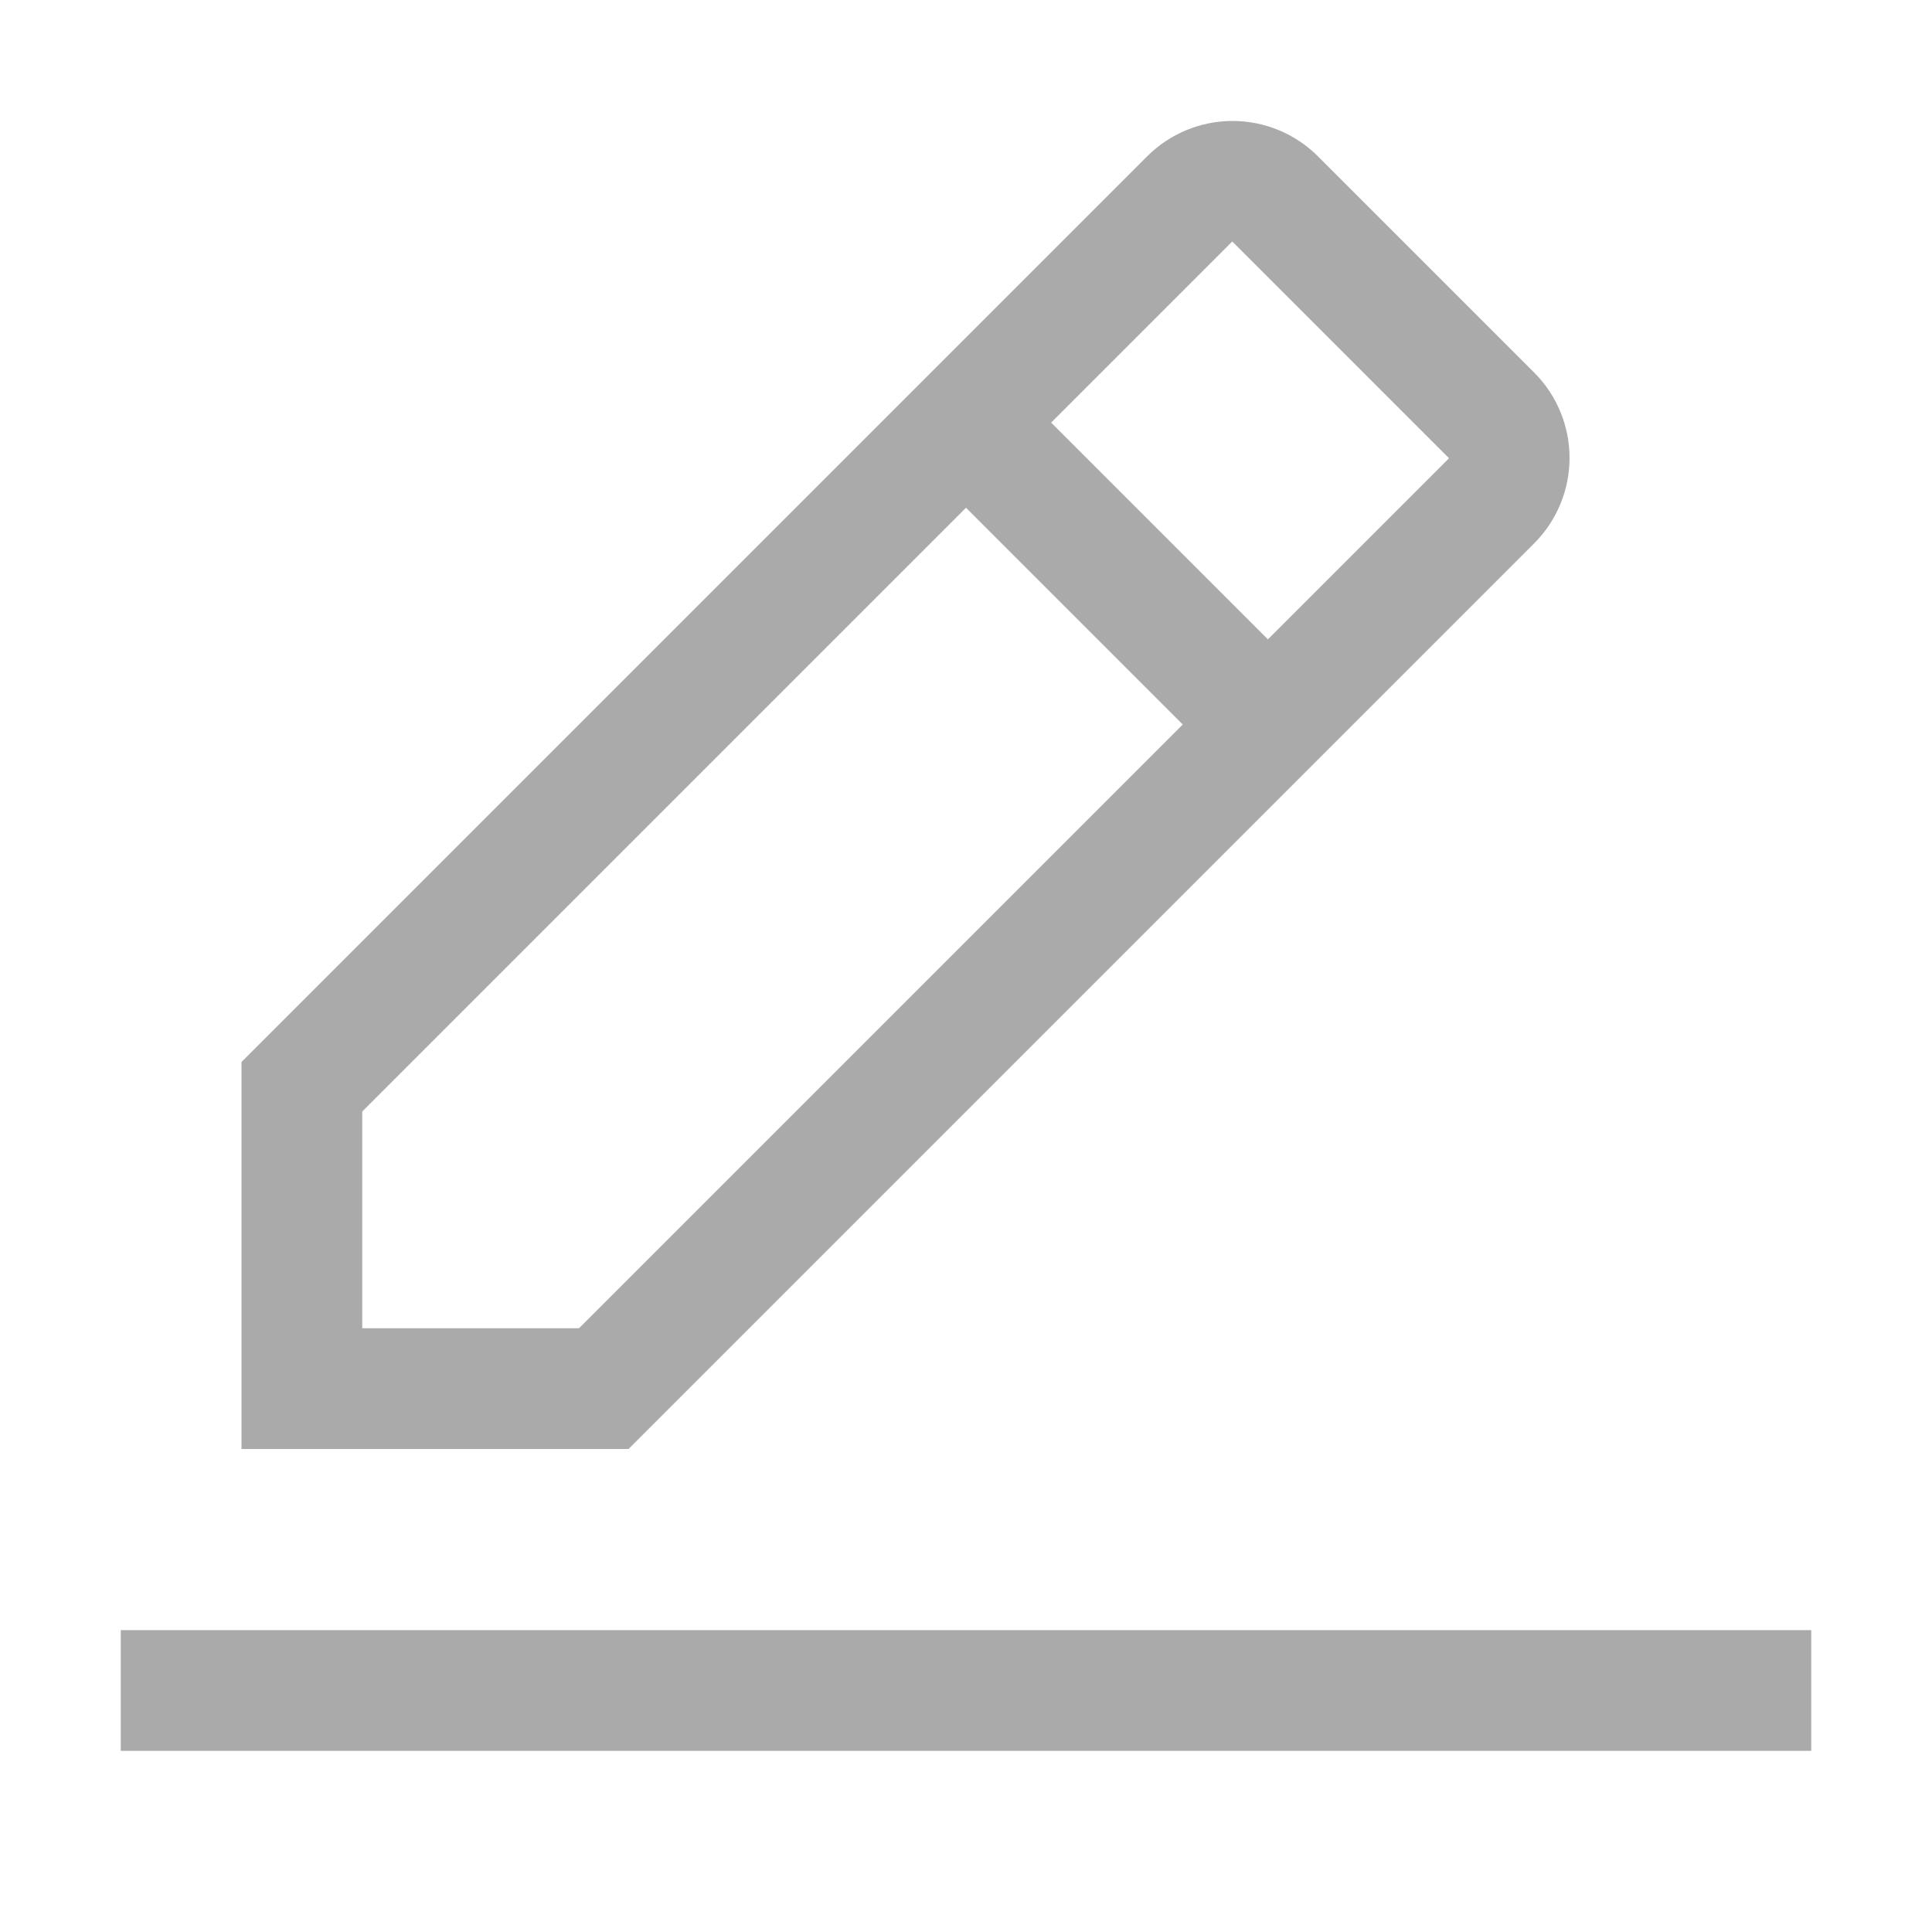
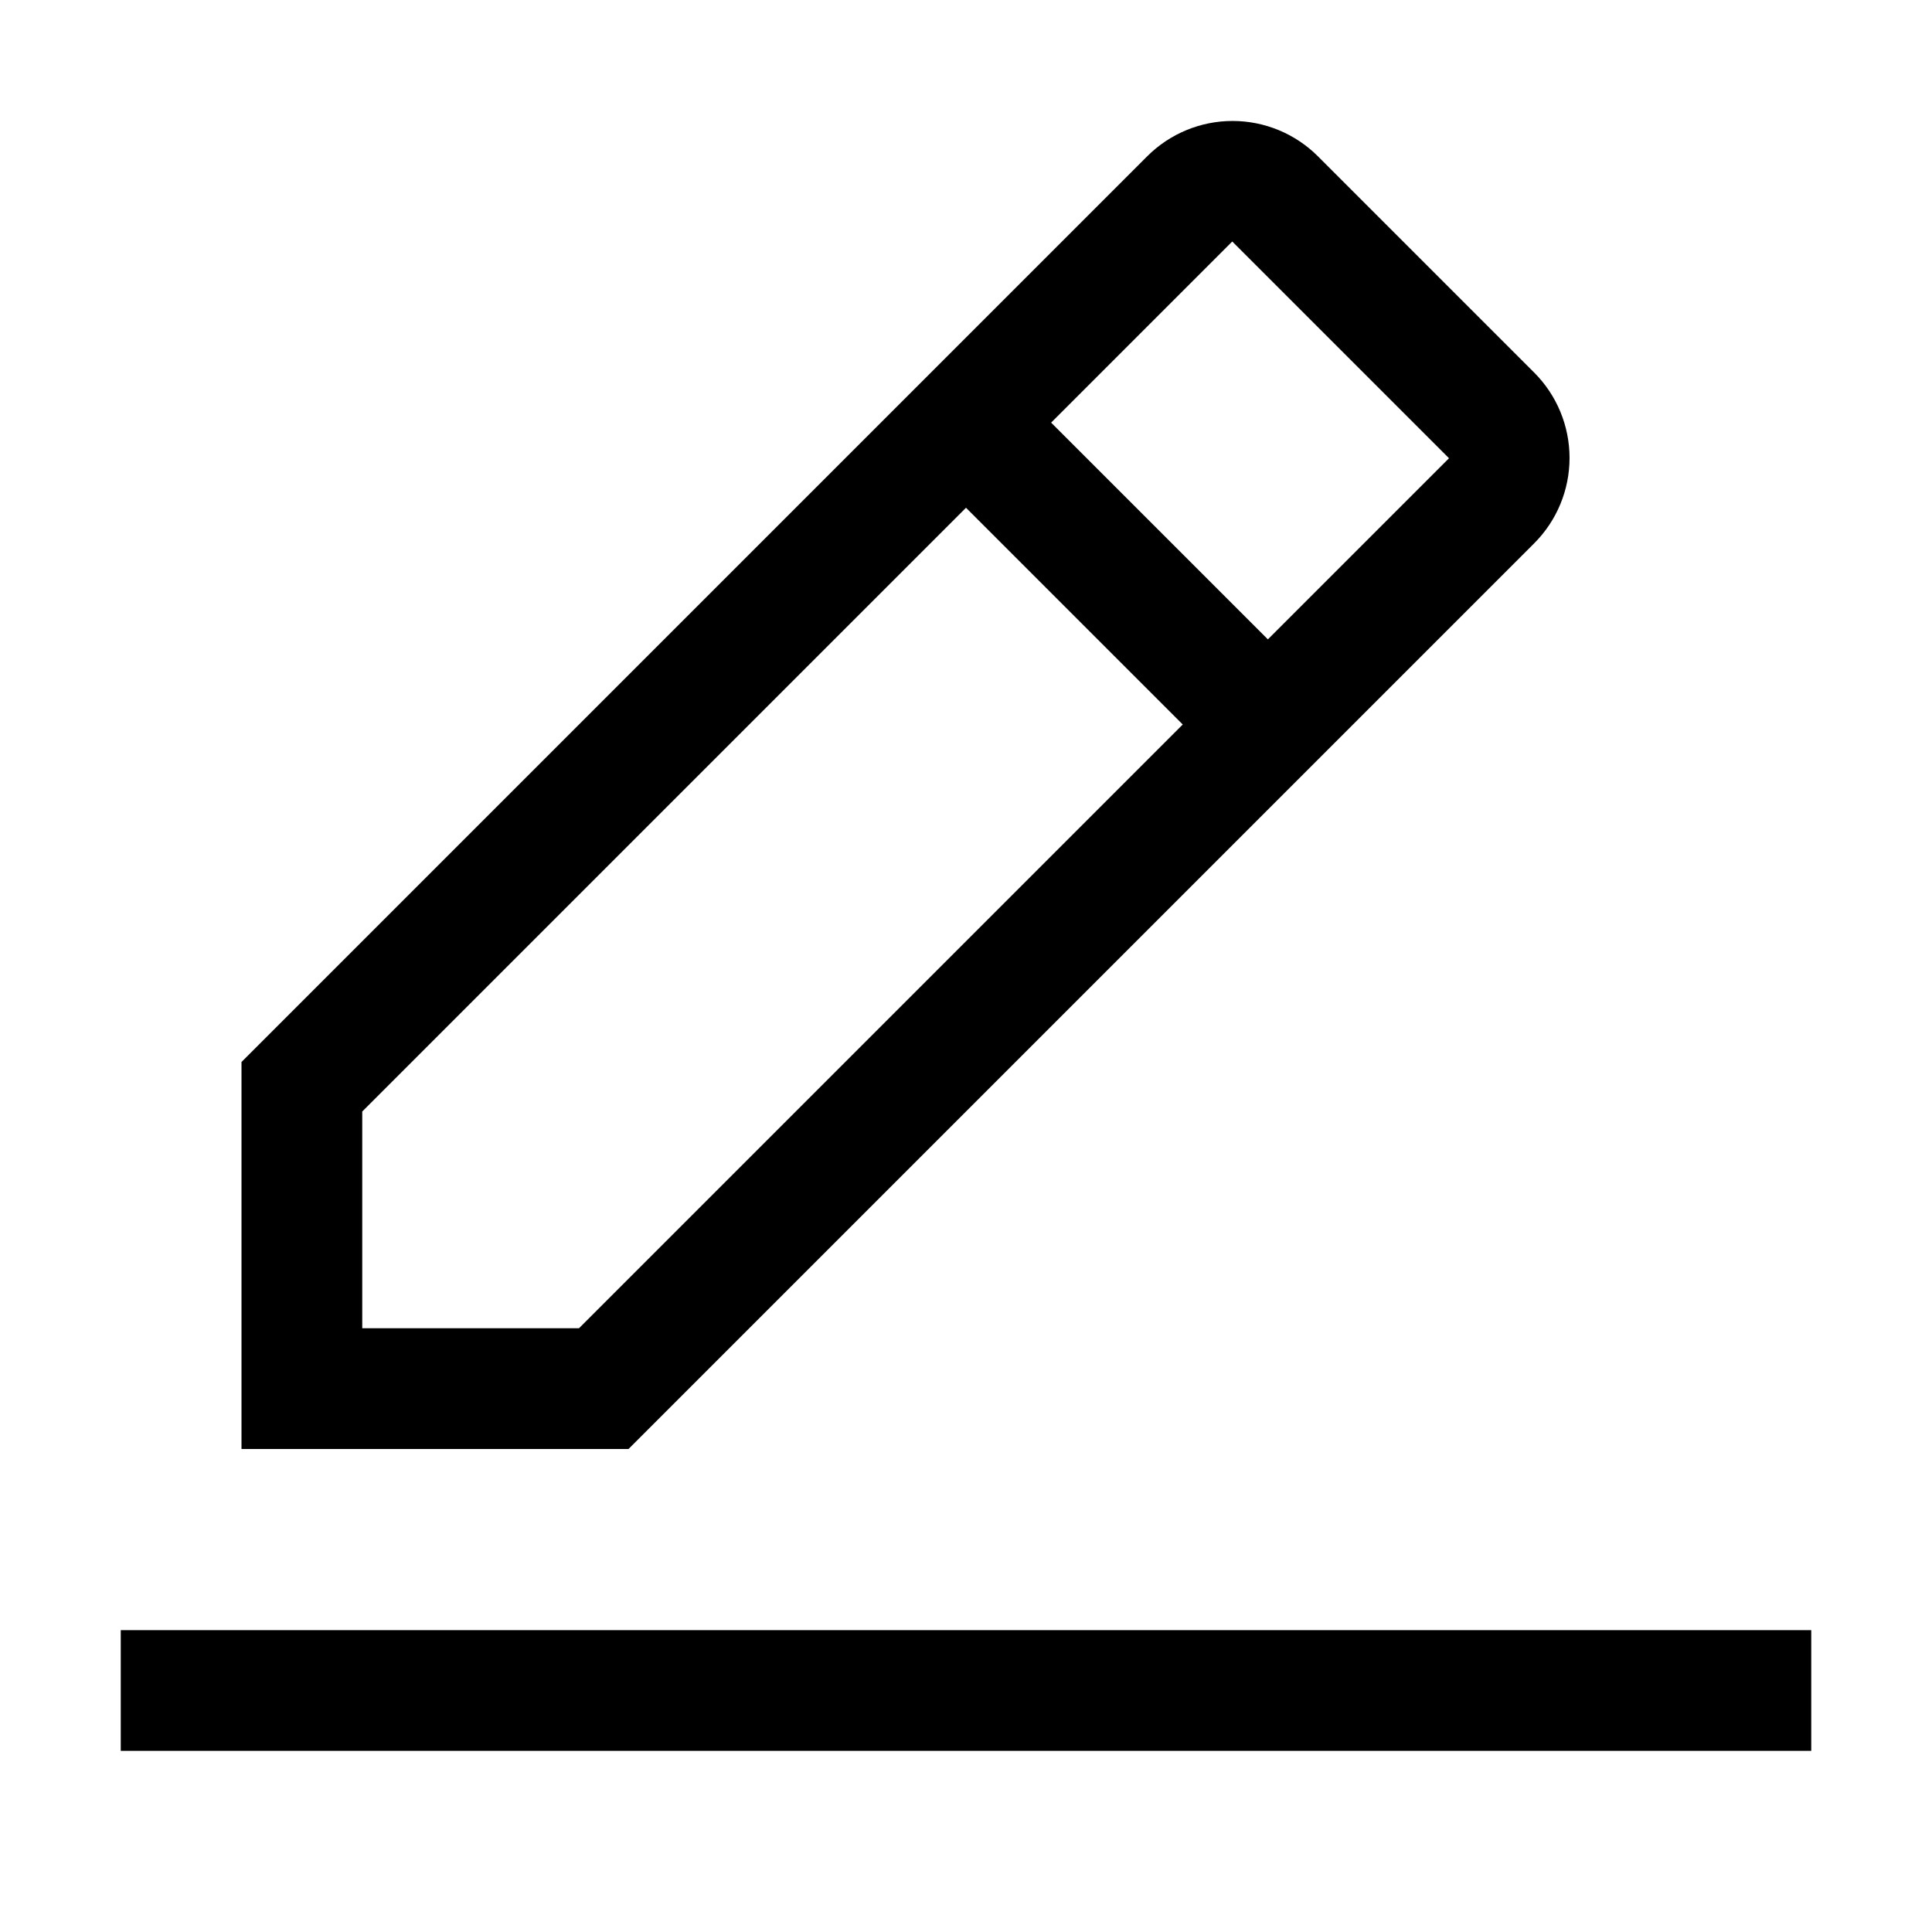
<svg xmlns="http://www.w3.org/2000/svg" viewBox="0 0 32 32">
-   <path fill="#aaa" d="M2 27h28v2H2zM25.41 9a2 2 0 0 0 0-2.83l-3.58-3.58a2 2 0 0 0-2.83 0l-15 15V24h6.41zm-5-5L24 7.59l-3 3L17.41 7zM6 22v-3.59l10-10L19.59 12l-10 10z" />
+   <path fill="#000" d="M2 27h28v2H2zM25.41 9a2 2 0 0 0 0-2.83l-3.58-3.58a2 2 0 0 0-2.83 0l-15 15V24h6.41zm-5-5L24 7.59l-3 3L17.41 7zM6 22v-3.59l10-10L19.59 12l-10 10z" />
</svg>
